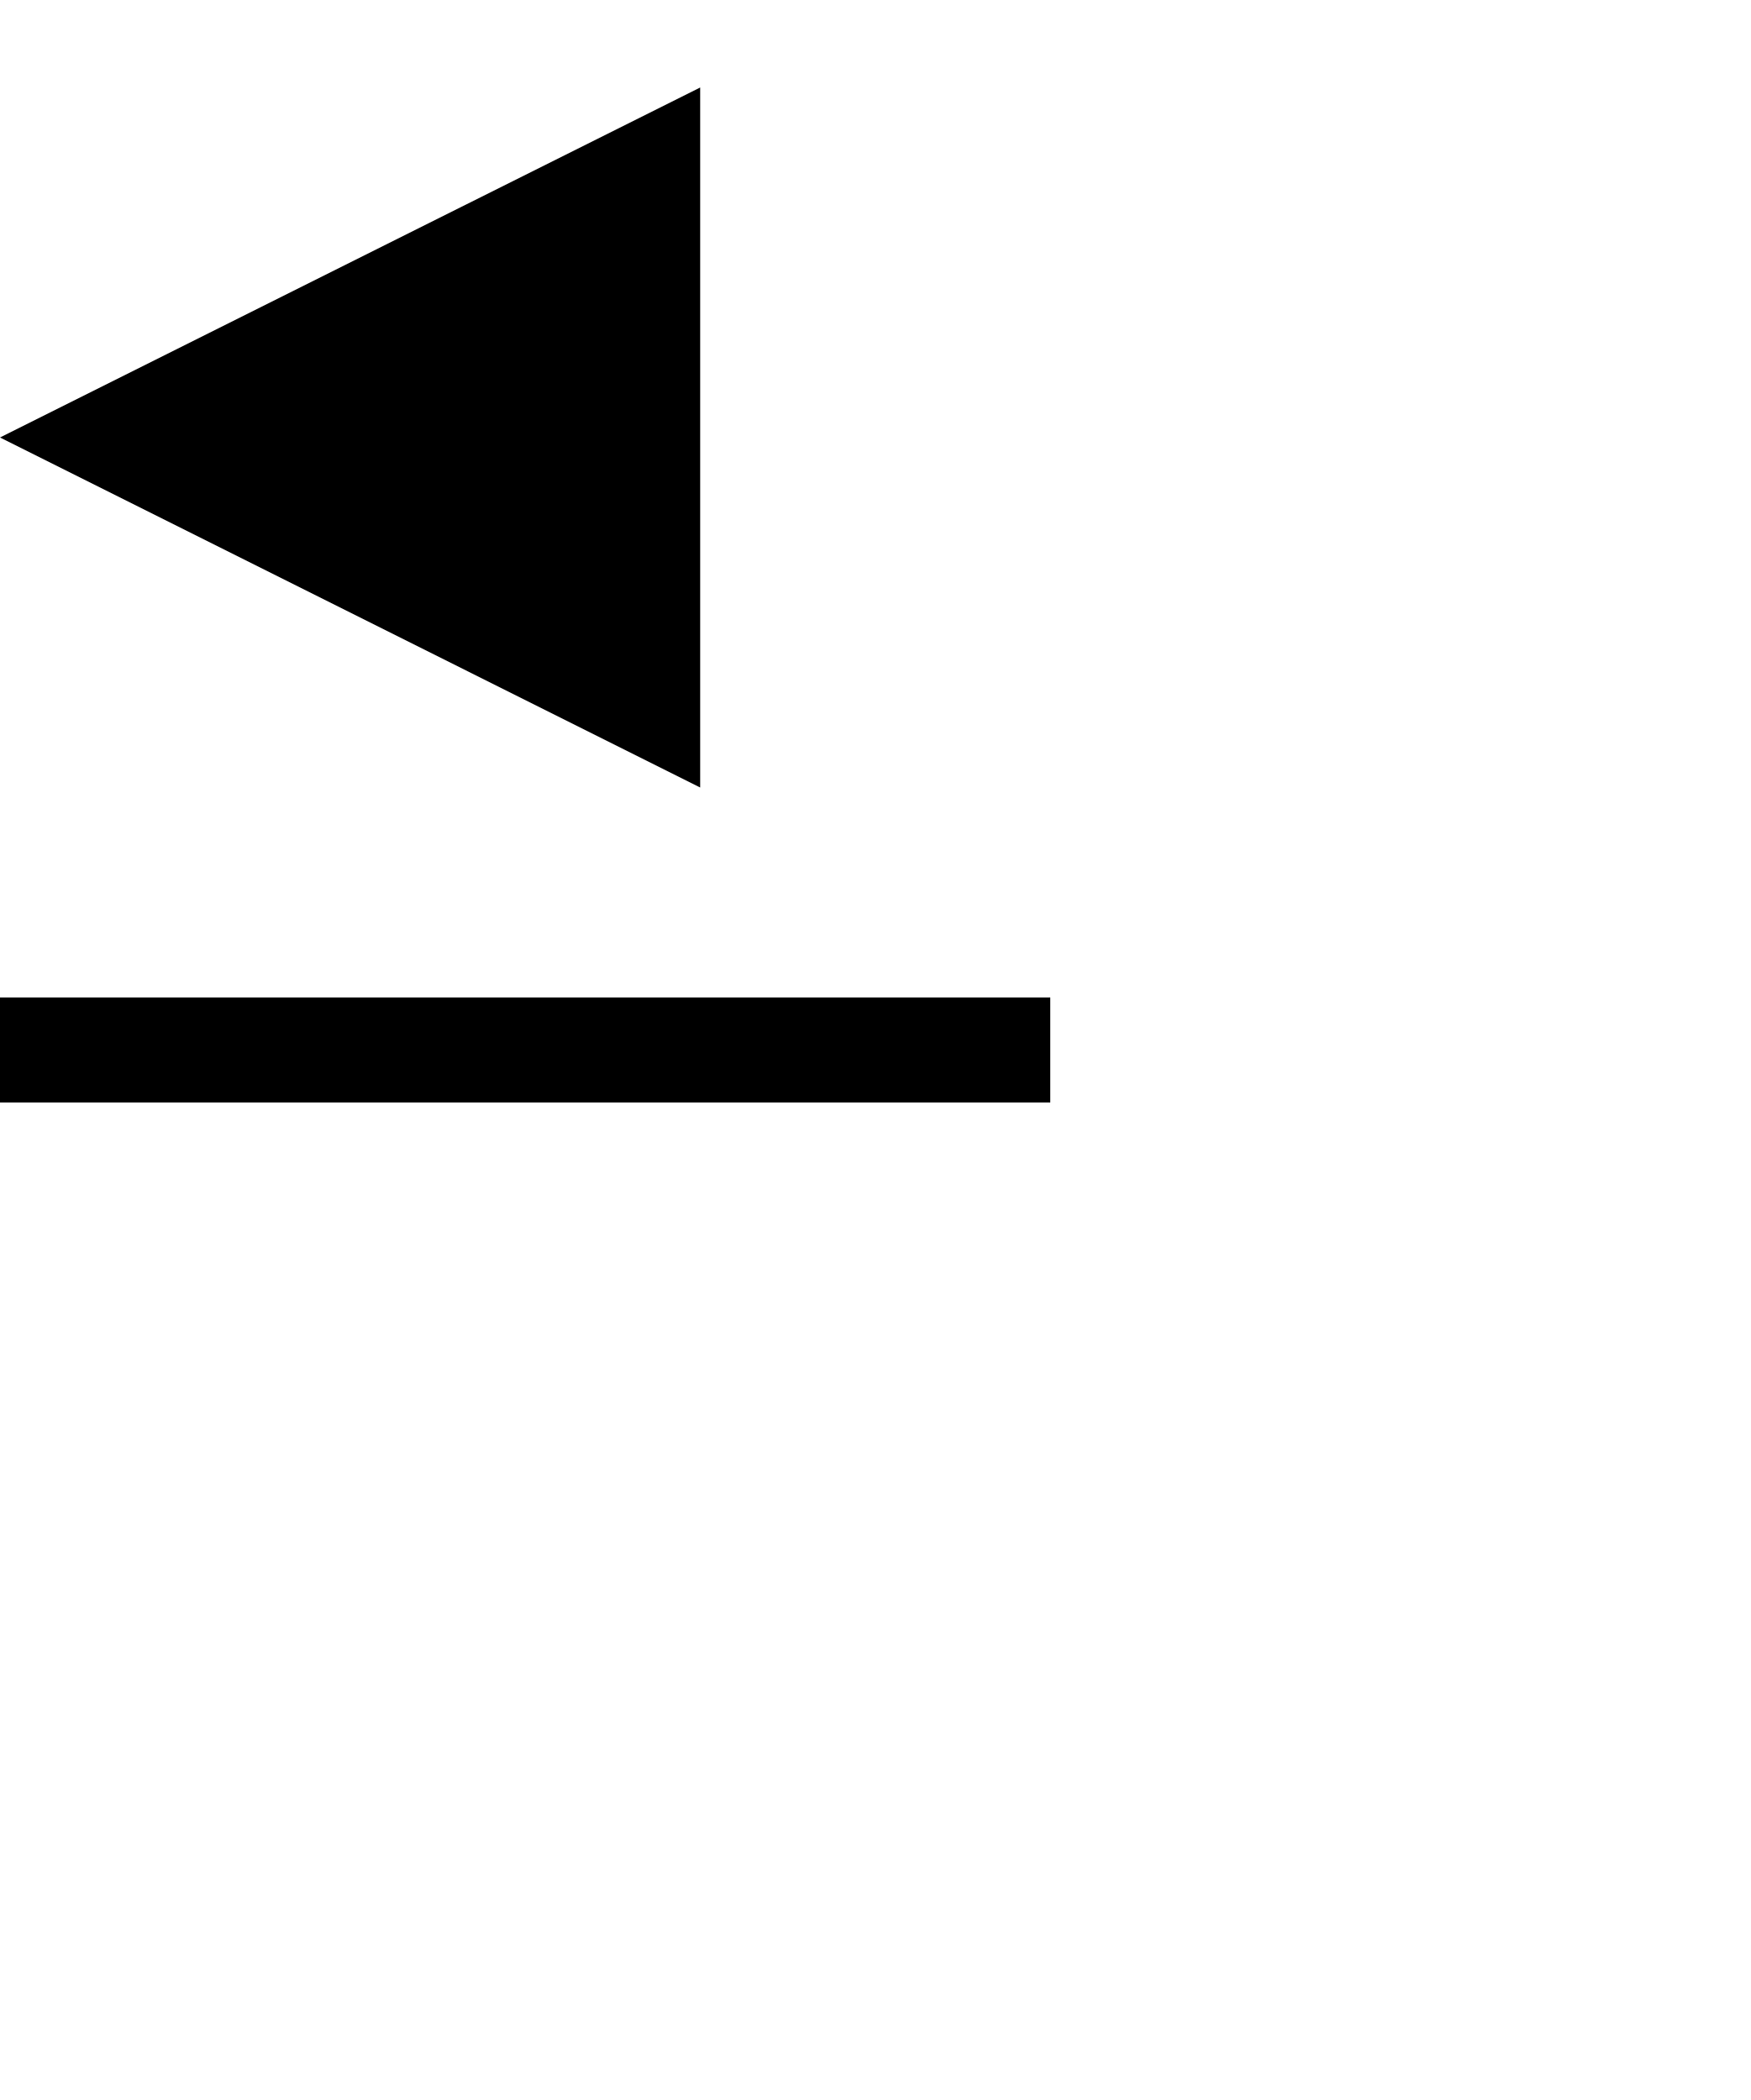
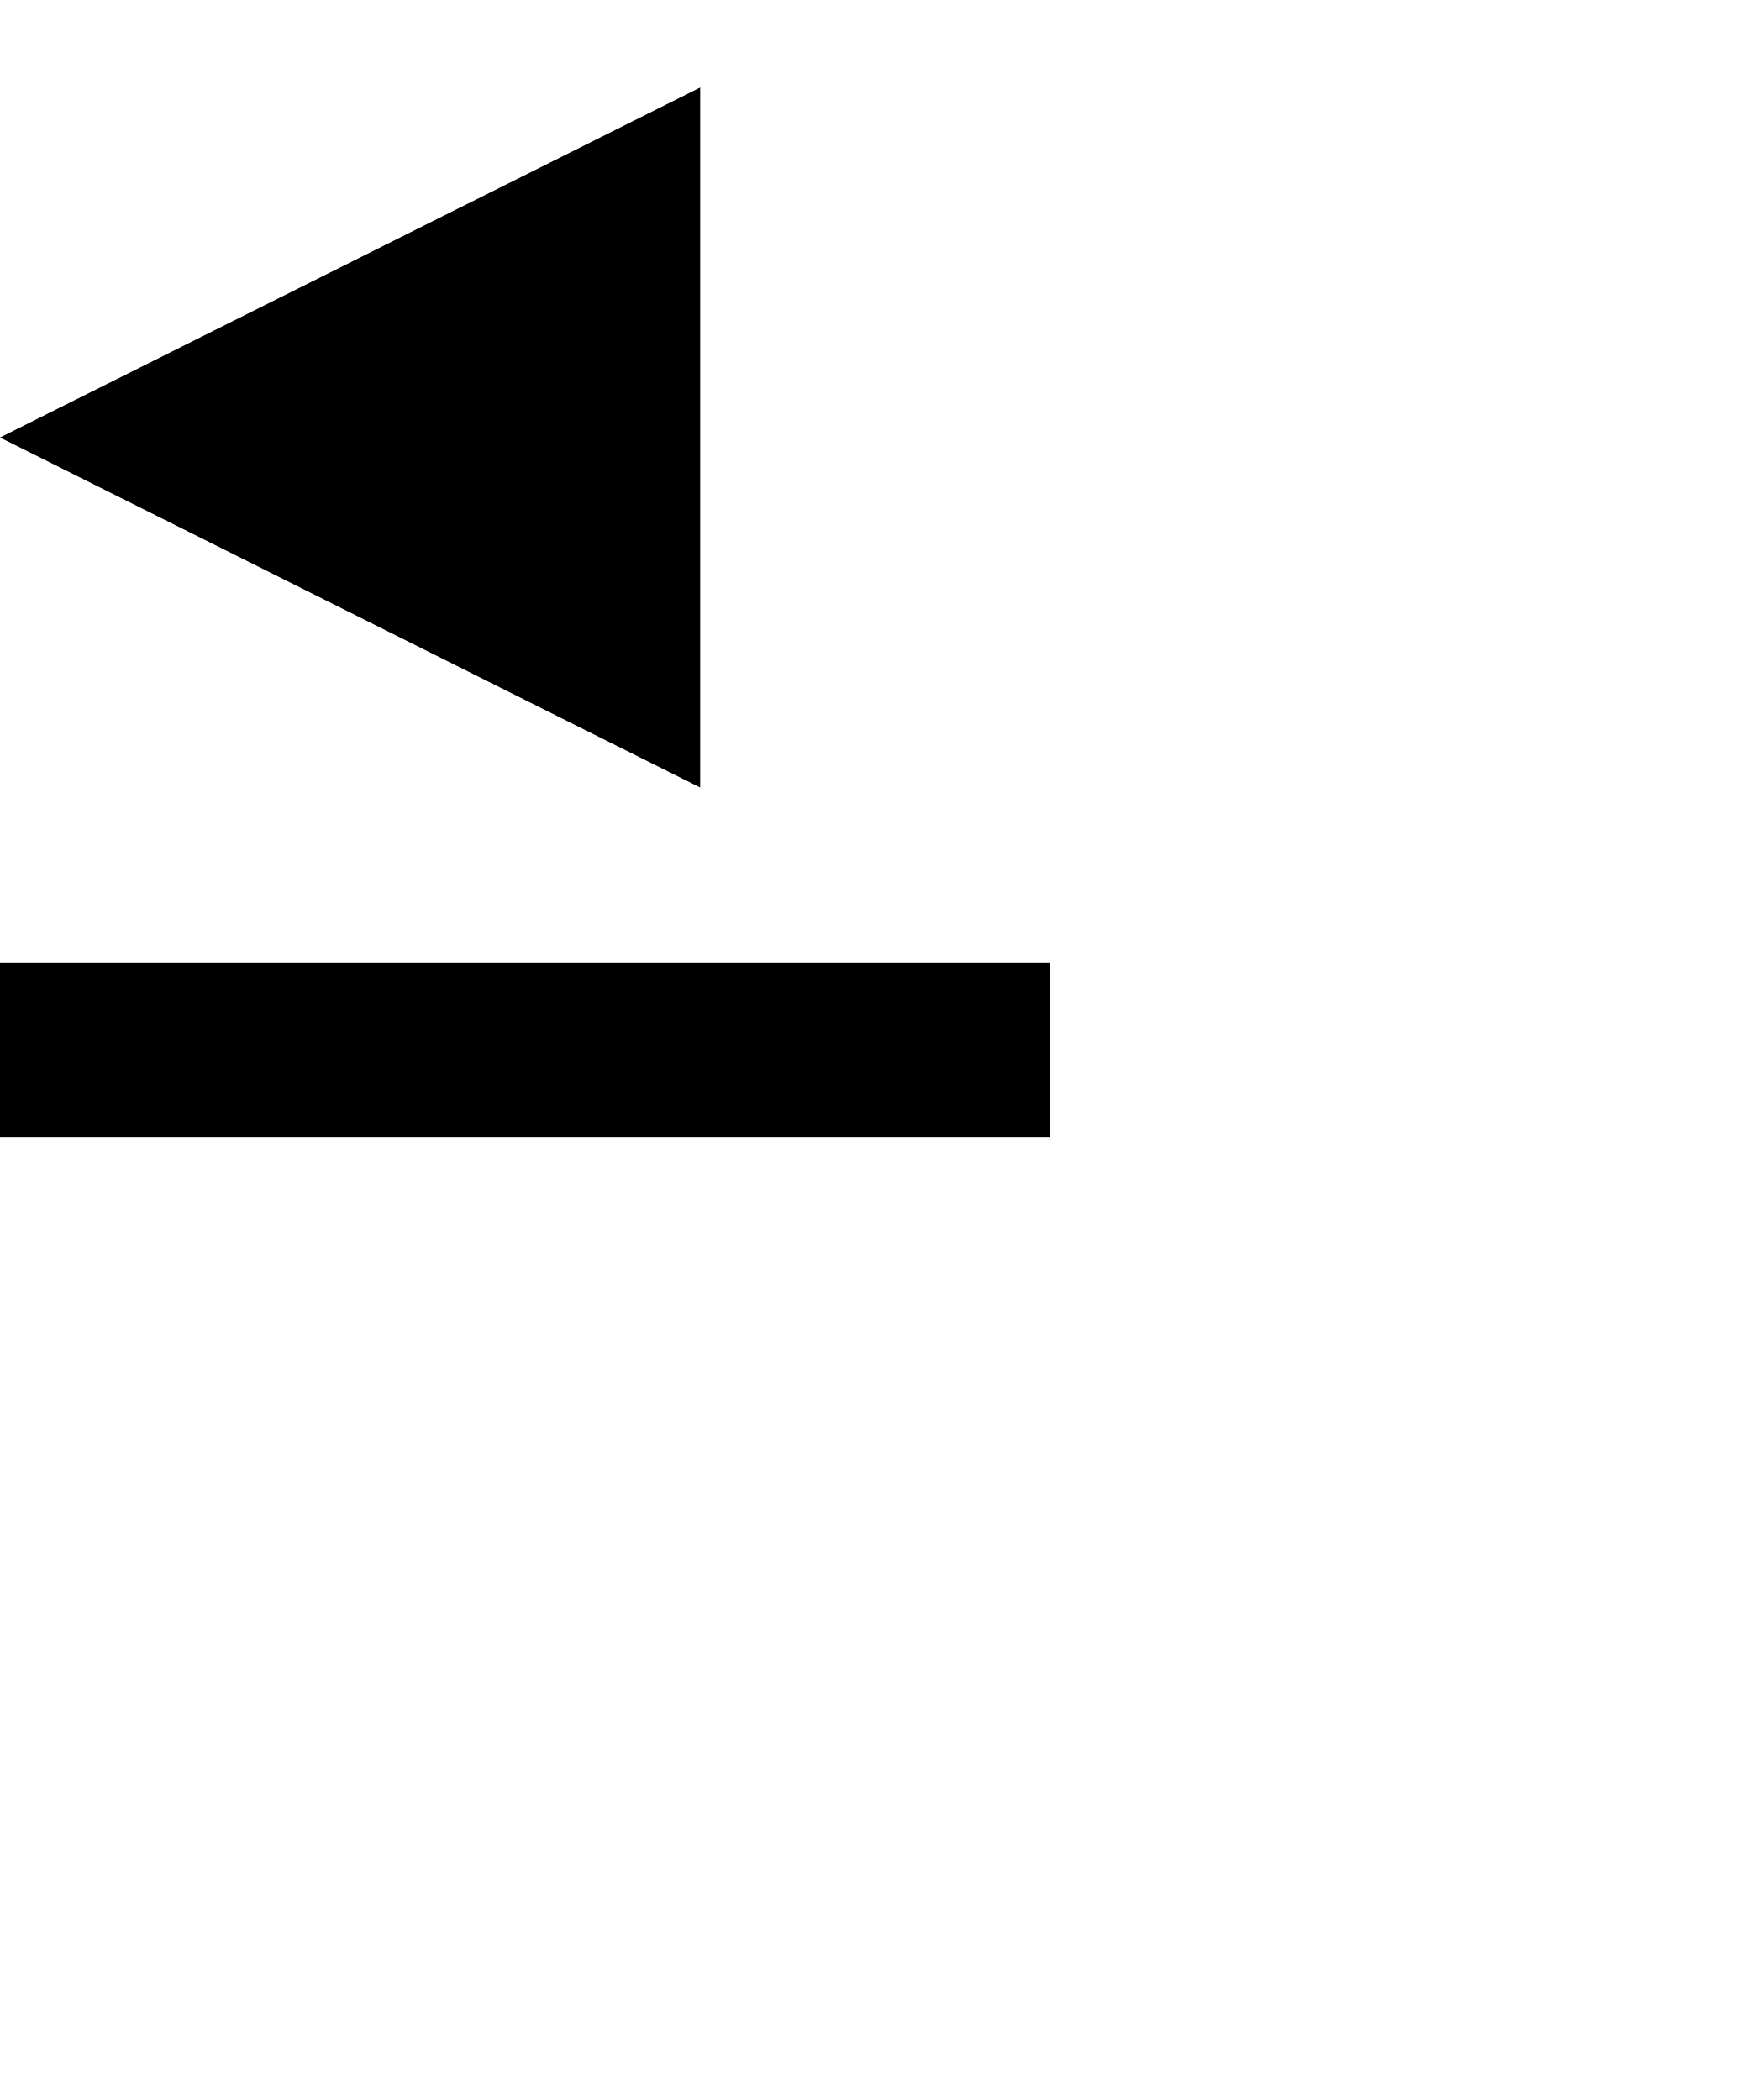
- <svg xmlns="http://www.w3.org/2000/svg" id="mim-transcription-translation" version="1.1" baseProfile="full" width="20" height="24" refXstart="-0.5" refYstart="12" refXend="15.5" refYend="1.6" viewBox="0 0 20 24" class="board-fill-color default-stroke-color solid-stroke">
-   <rect stroke="none" x="0" y="11.4" width="12" height="1.2" />
+ <svg xmlns="http://www.w3.org/2000/svg" id="mim-transcription-translation" version="1.1" baseProfile="full" width="20" height="24" refXstart="-0.5" refYstart="12" refXend="20.5" refYend="12" viewBox="0 0 20 24" class="board-fill-color default-stroke-color solid-stroke">
+   <rect stroke="none" x="0" y="11" width="12" height="2" />
  <line fill="none" stroke-width="1" x1="15" y1="12" x2="15" y2="5" />
  <line fill="none" stroke-width="1" x1="15.5" y1="5" x2="8" y2="5" />
  <polygon stroke-width="1" points="0,5 8,1 8,9" />
</svg>
